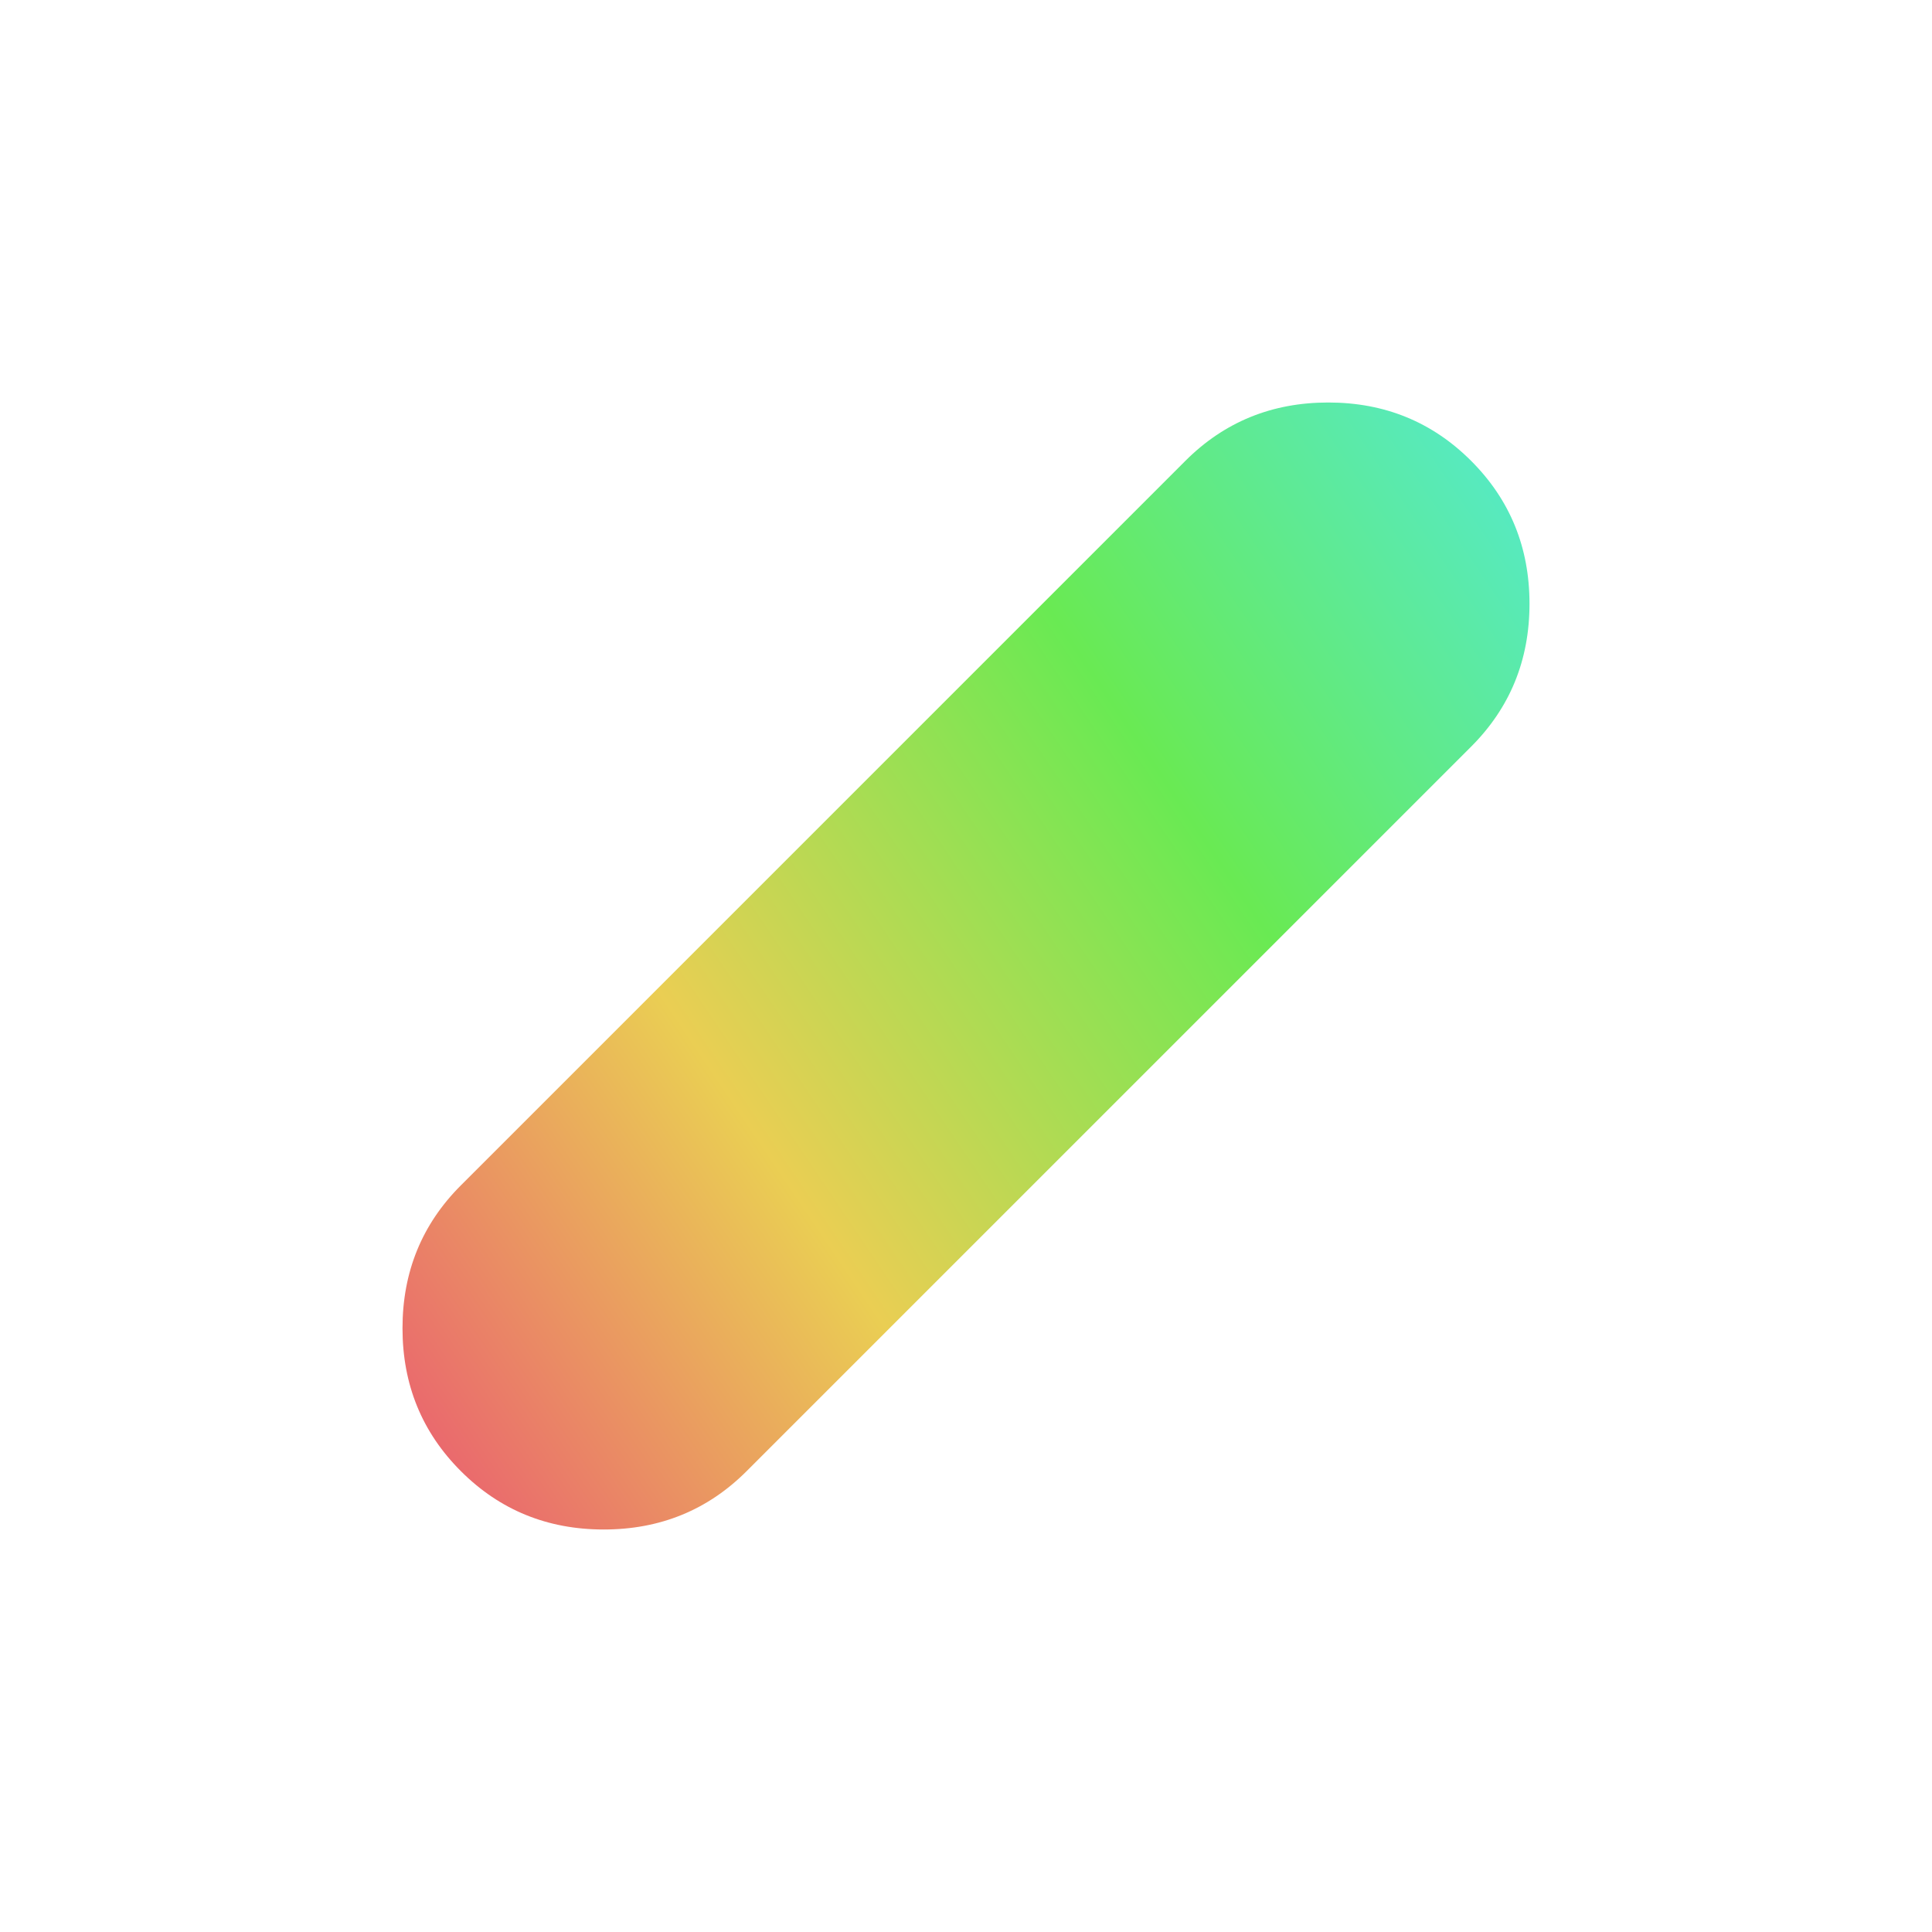
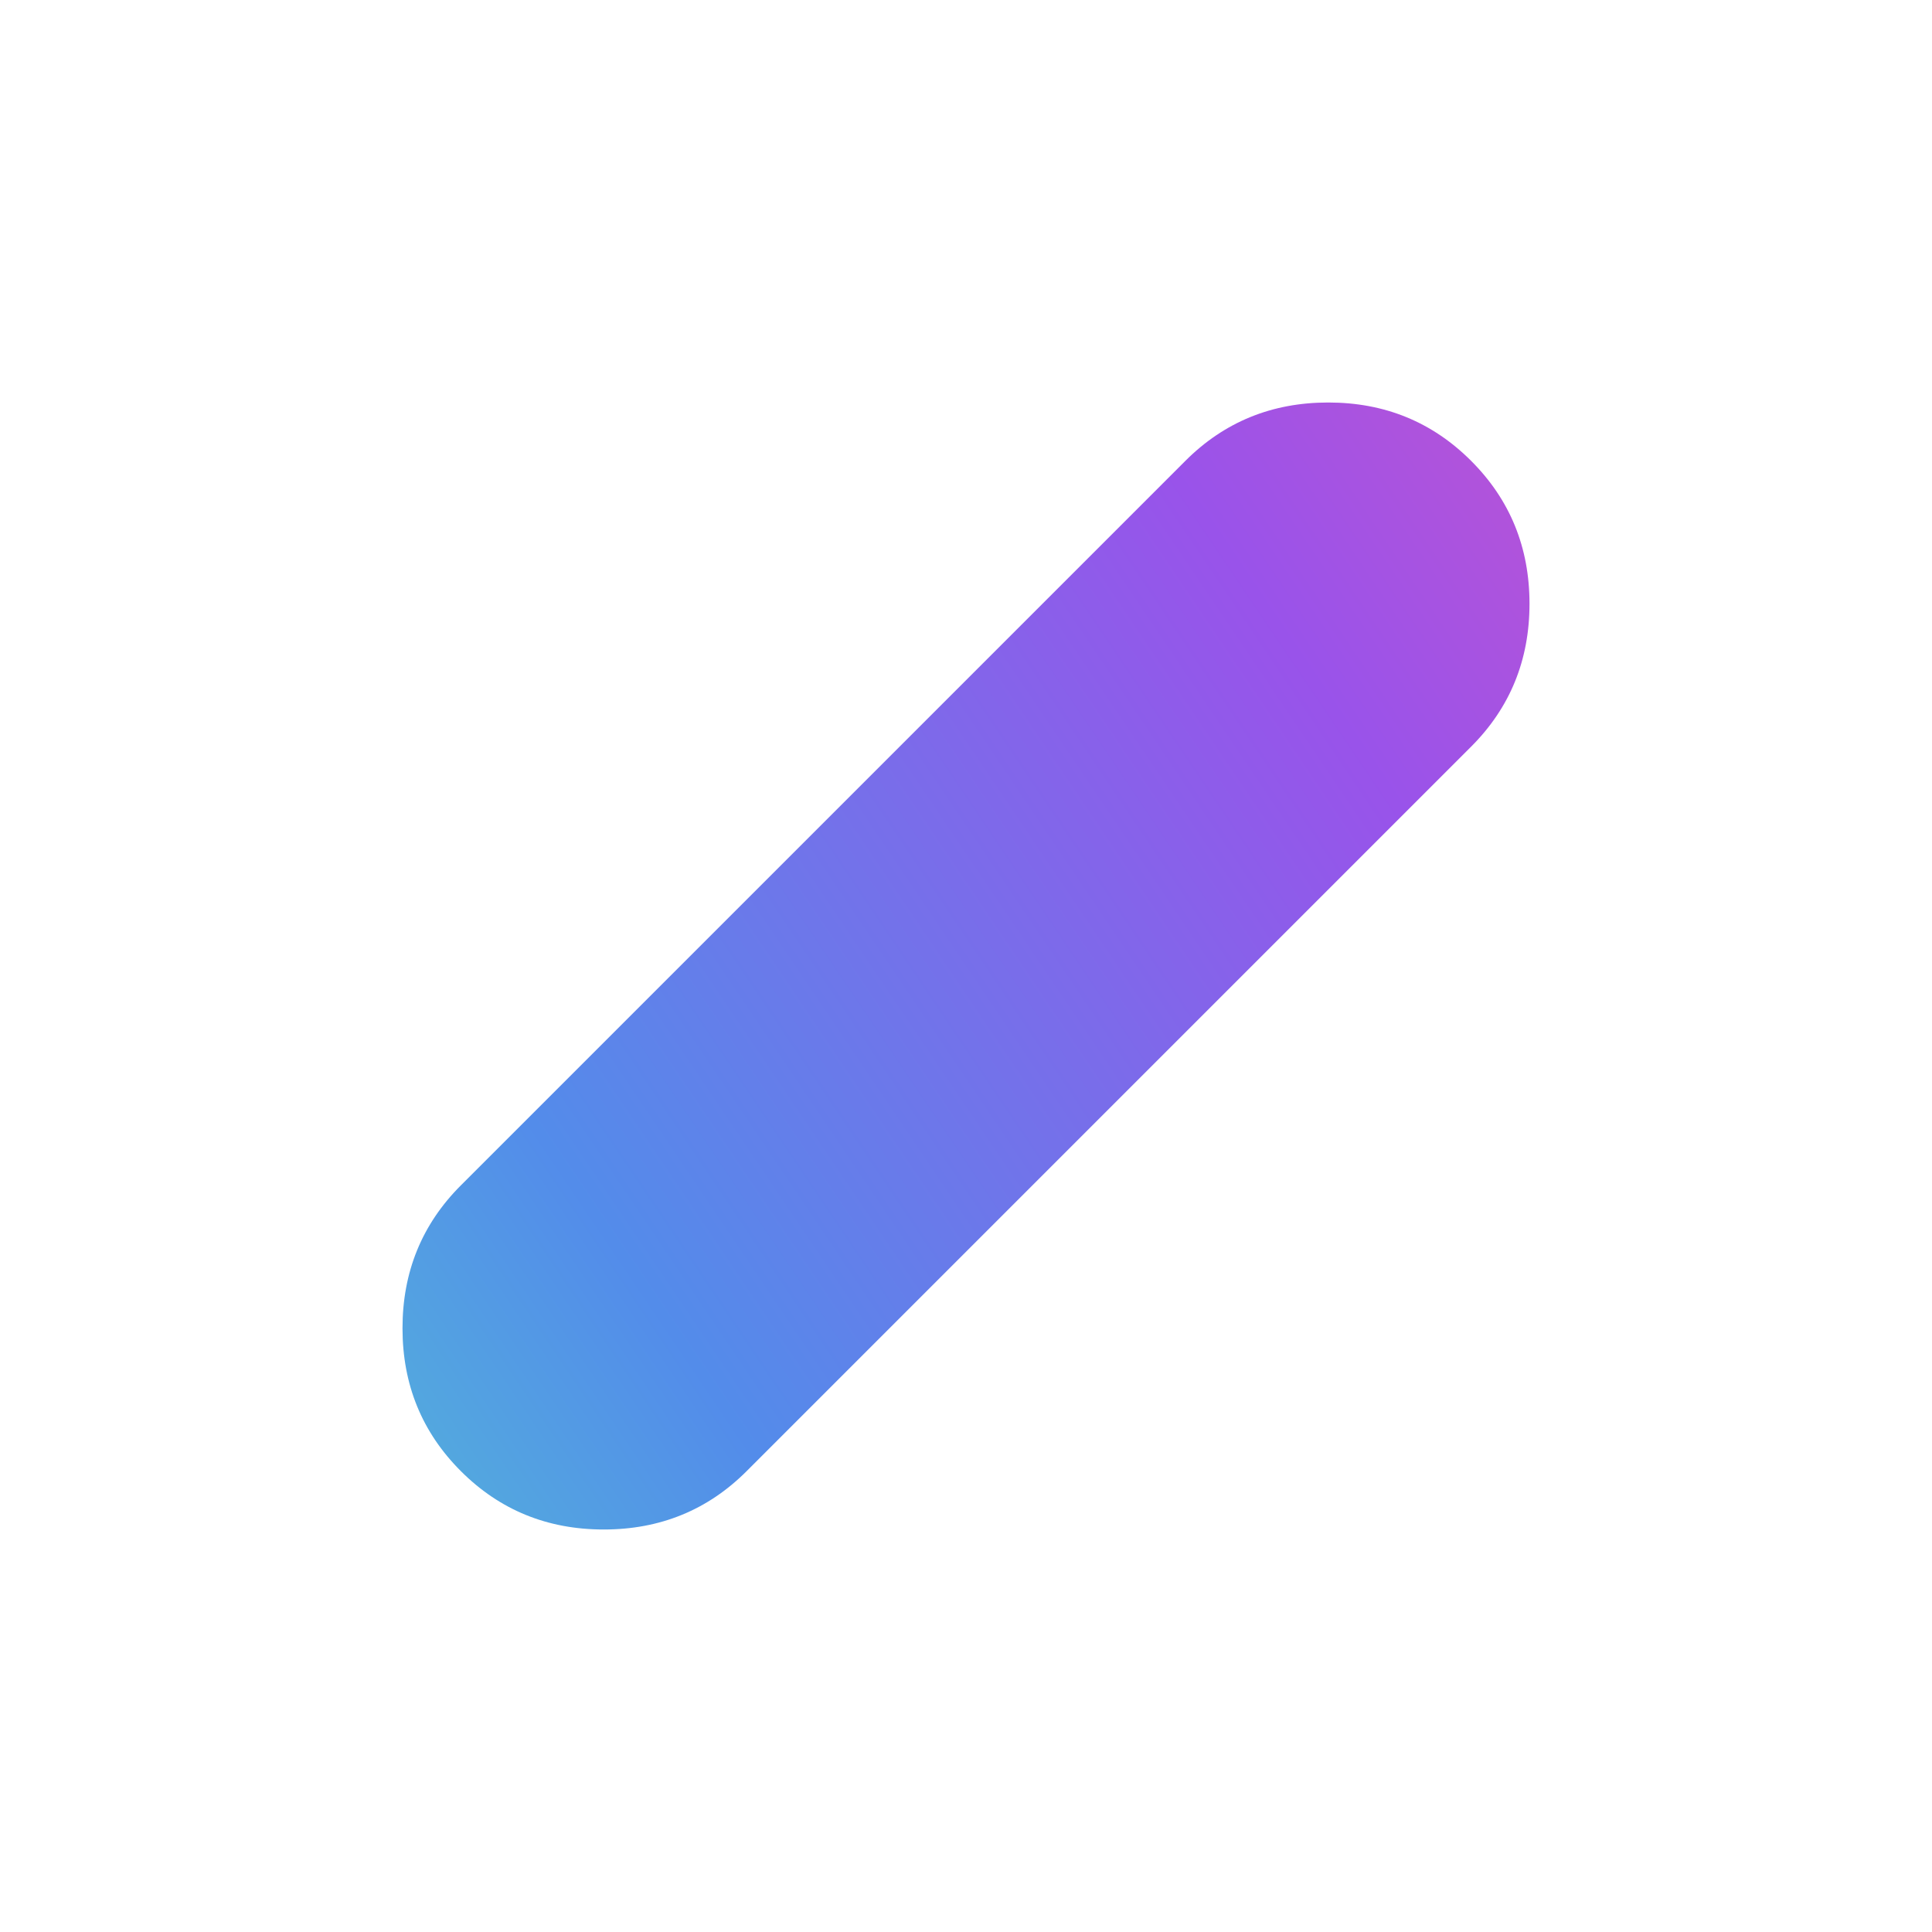
<svg xmlns="http://www.w3.org/2000/svg" width="24" height="24" viewBox="0 -960 960 960">
  <defs>
    <linearGradient id="icon-size-magic-4-rainbow" x1="-72.43" x2="1032.43" y1="-107.38" y2="-852.62" gradientUnits="userSpaceOnUse">
-       <stop offset="0" stop-color="#c453ea" />
-       <stop offset=".2" stop-color="#ea5373" />
-       <stop offset=".4" stop-color="#eace53" />
-       <stop offset=".6" stop-color="#69ea53" />
-       <stop offset=".8" stop-color="#53ead8" />
-       <stop offset="1" stop-color="#535fea" />
+       <stop offset="0" stop-color="#53eac4" />
+       <stop offset=".333" stop-color="#538cea" />
+       <stop offset=".667" stop-color="#9953ea" />
+       <stop offset="1" stop-color="#ea53b7" />
    </linearGradient>
  </defs>
  <path fill="url(#icon-size-magic-4-rainbow)" d="M200-300q0-42 29-71l360-360q29-29 71-29t71 29 29 71-29 71L371-229q-29 29-71 29t-71-29-29-71" />
</svg>
